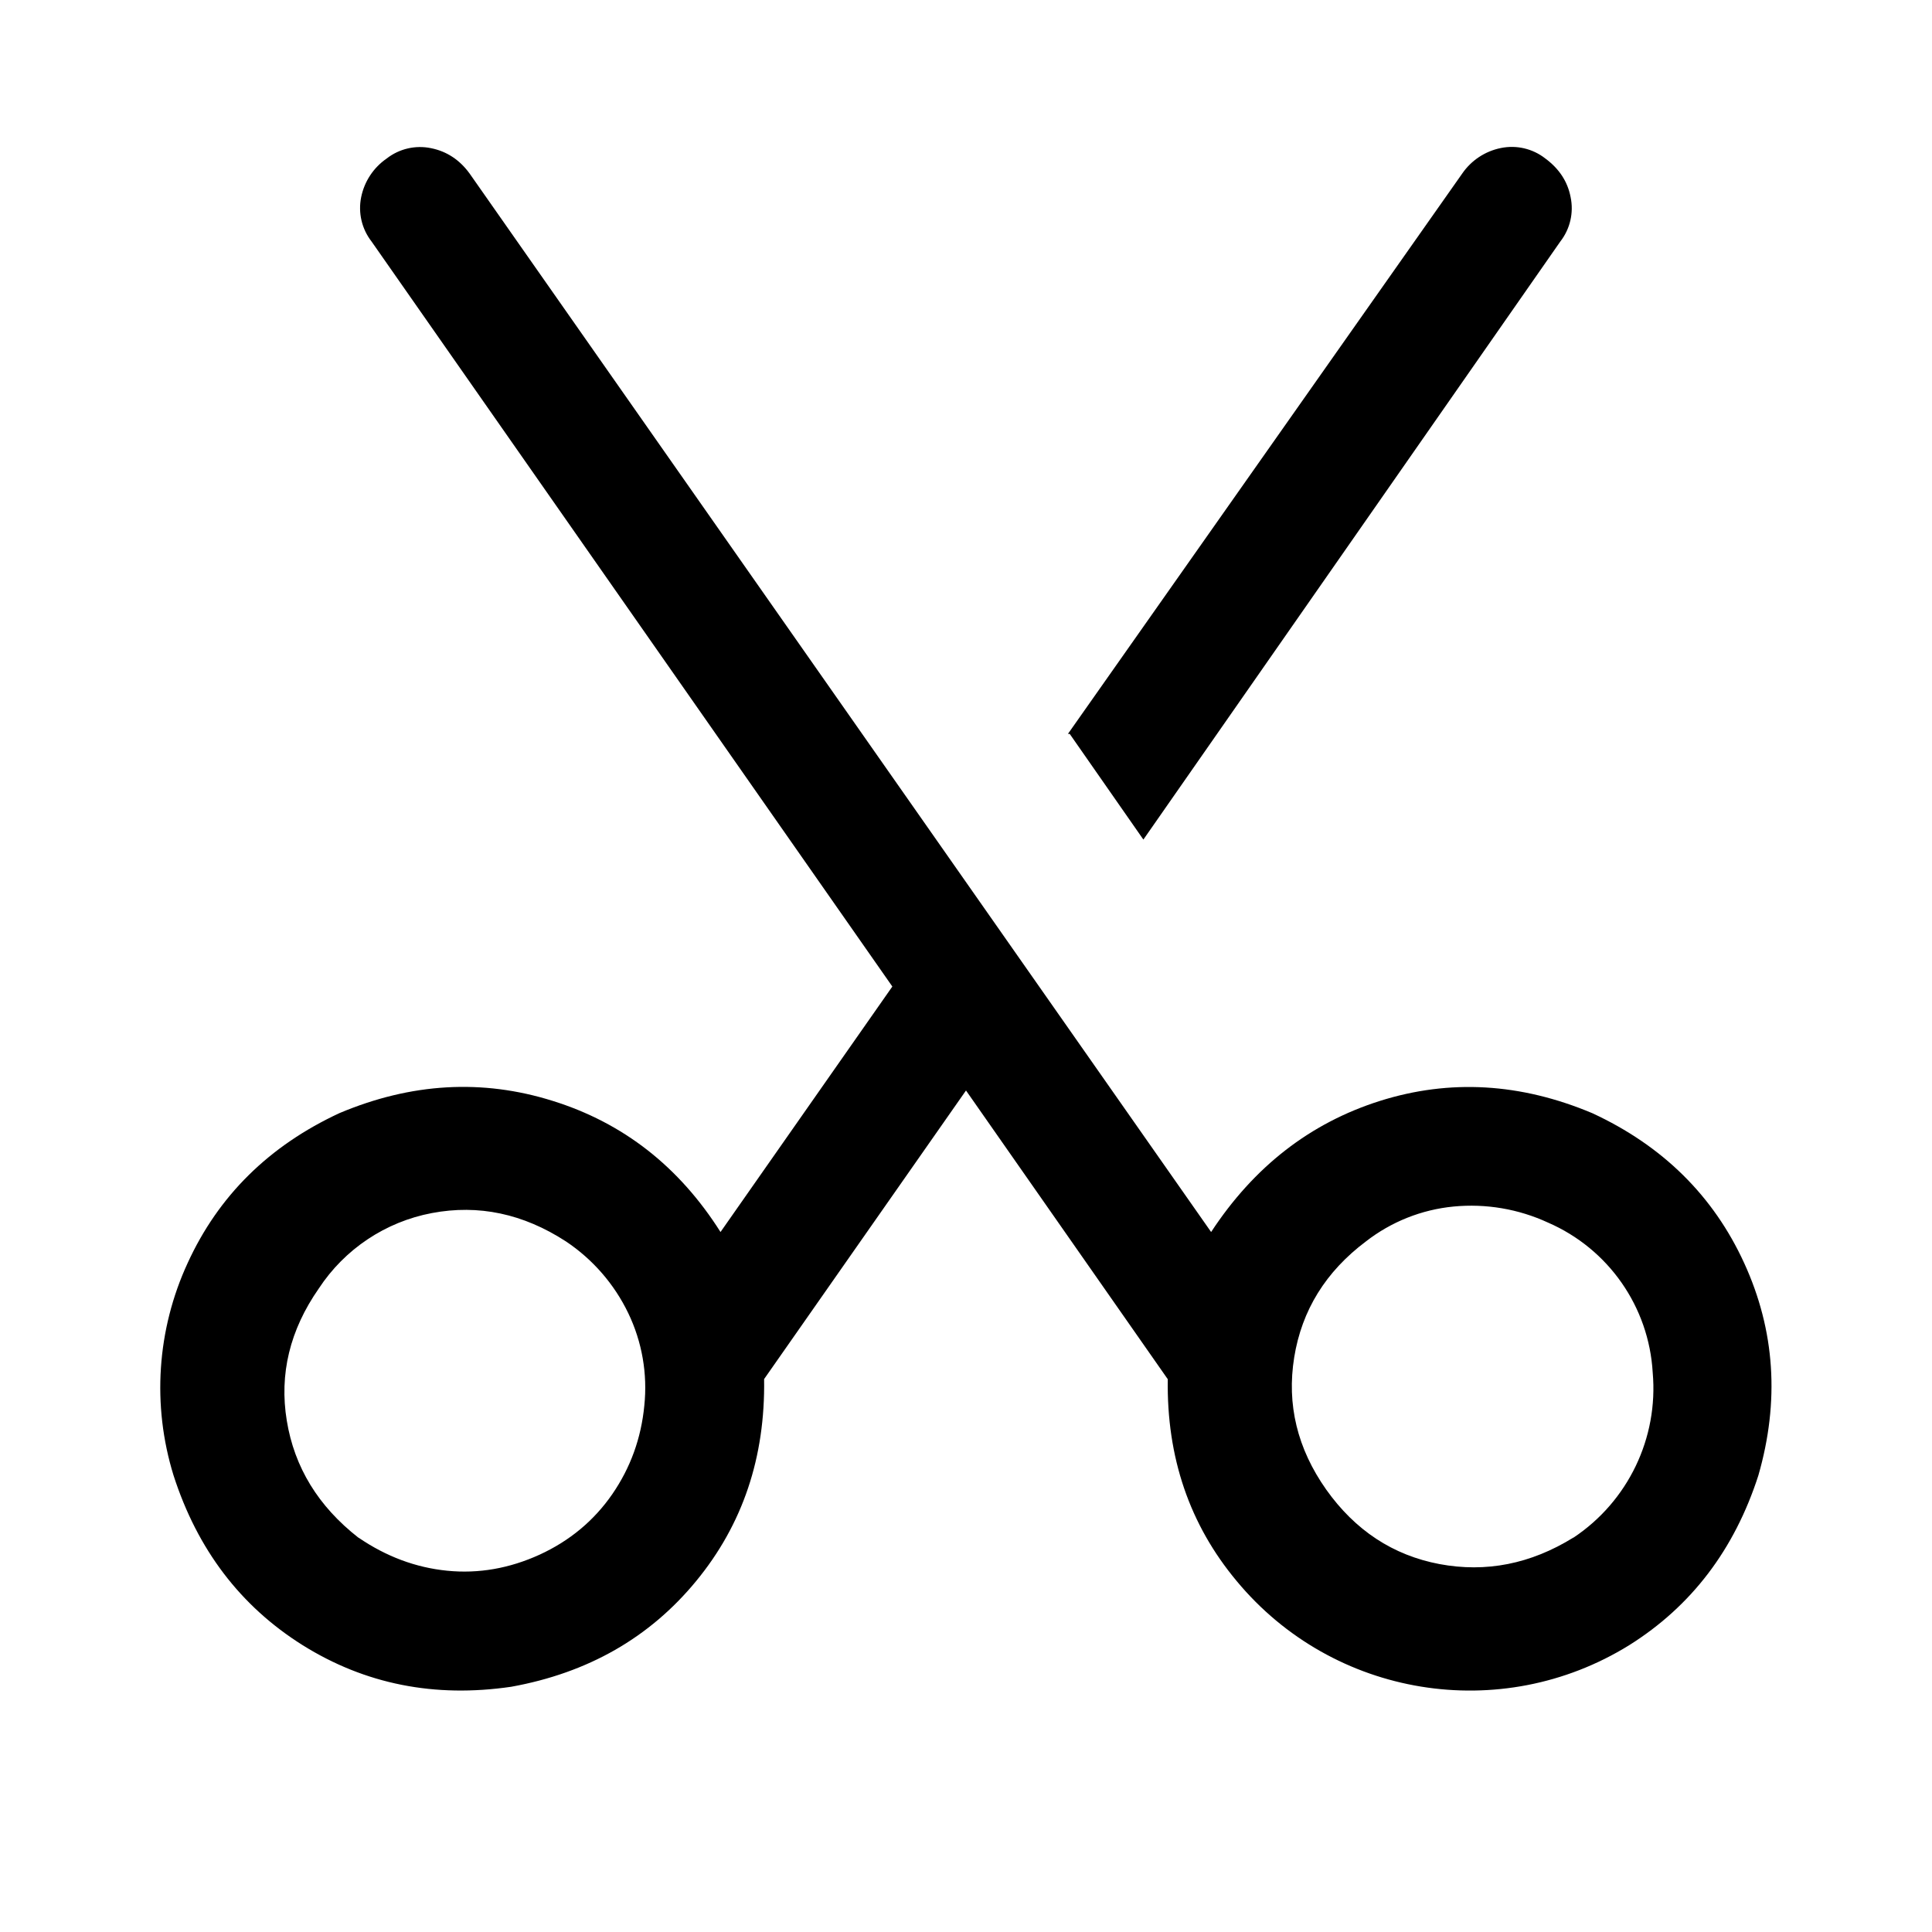
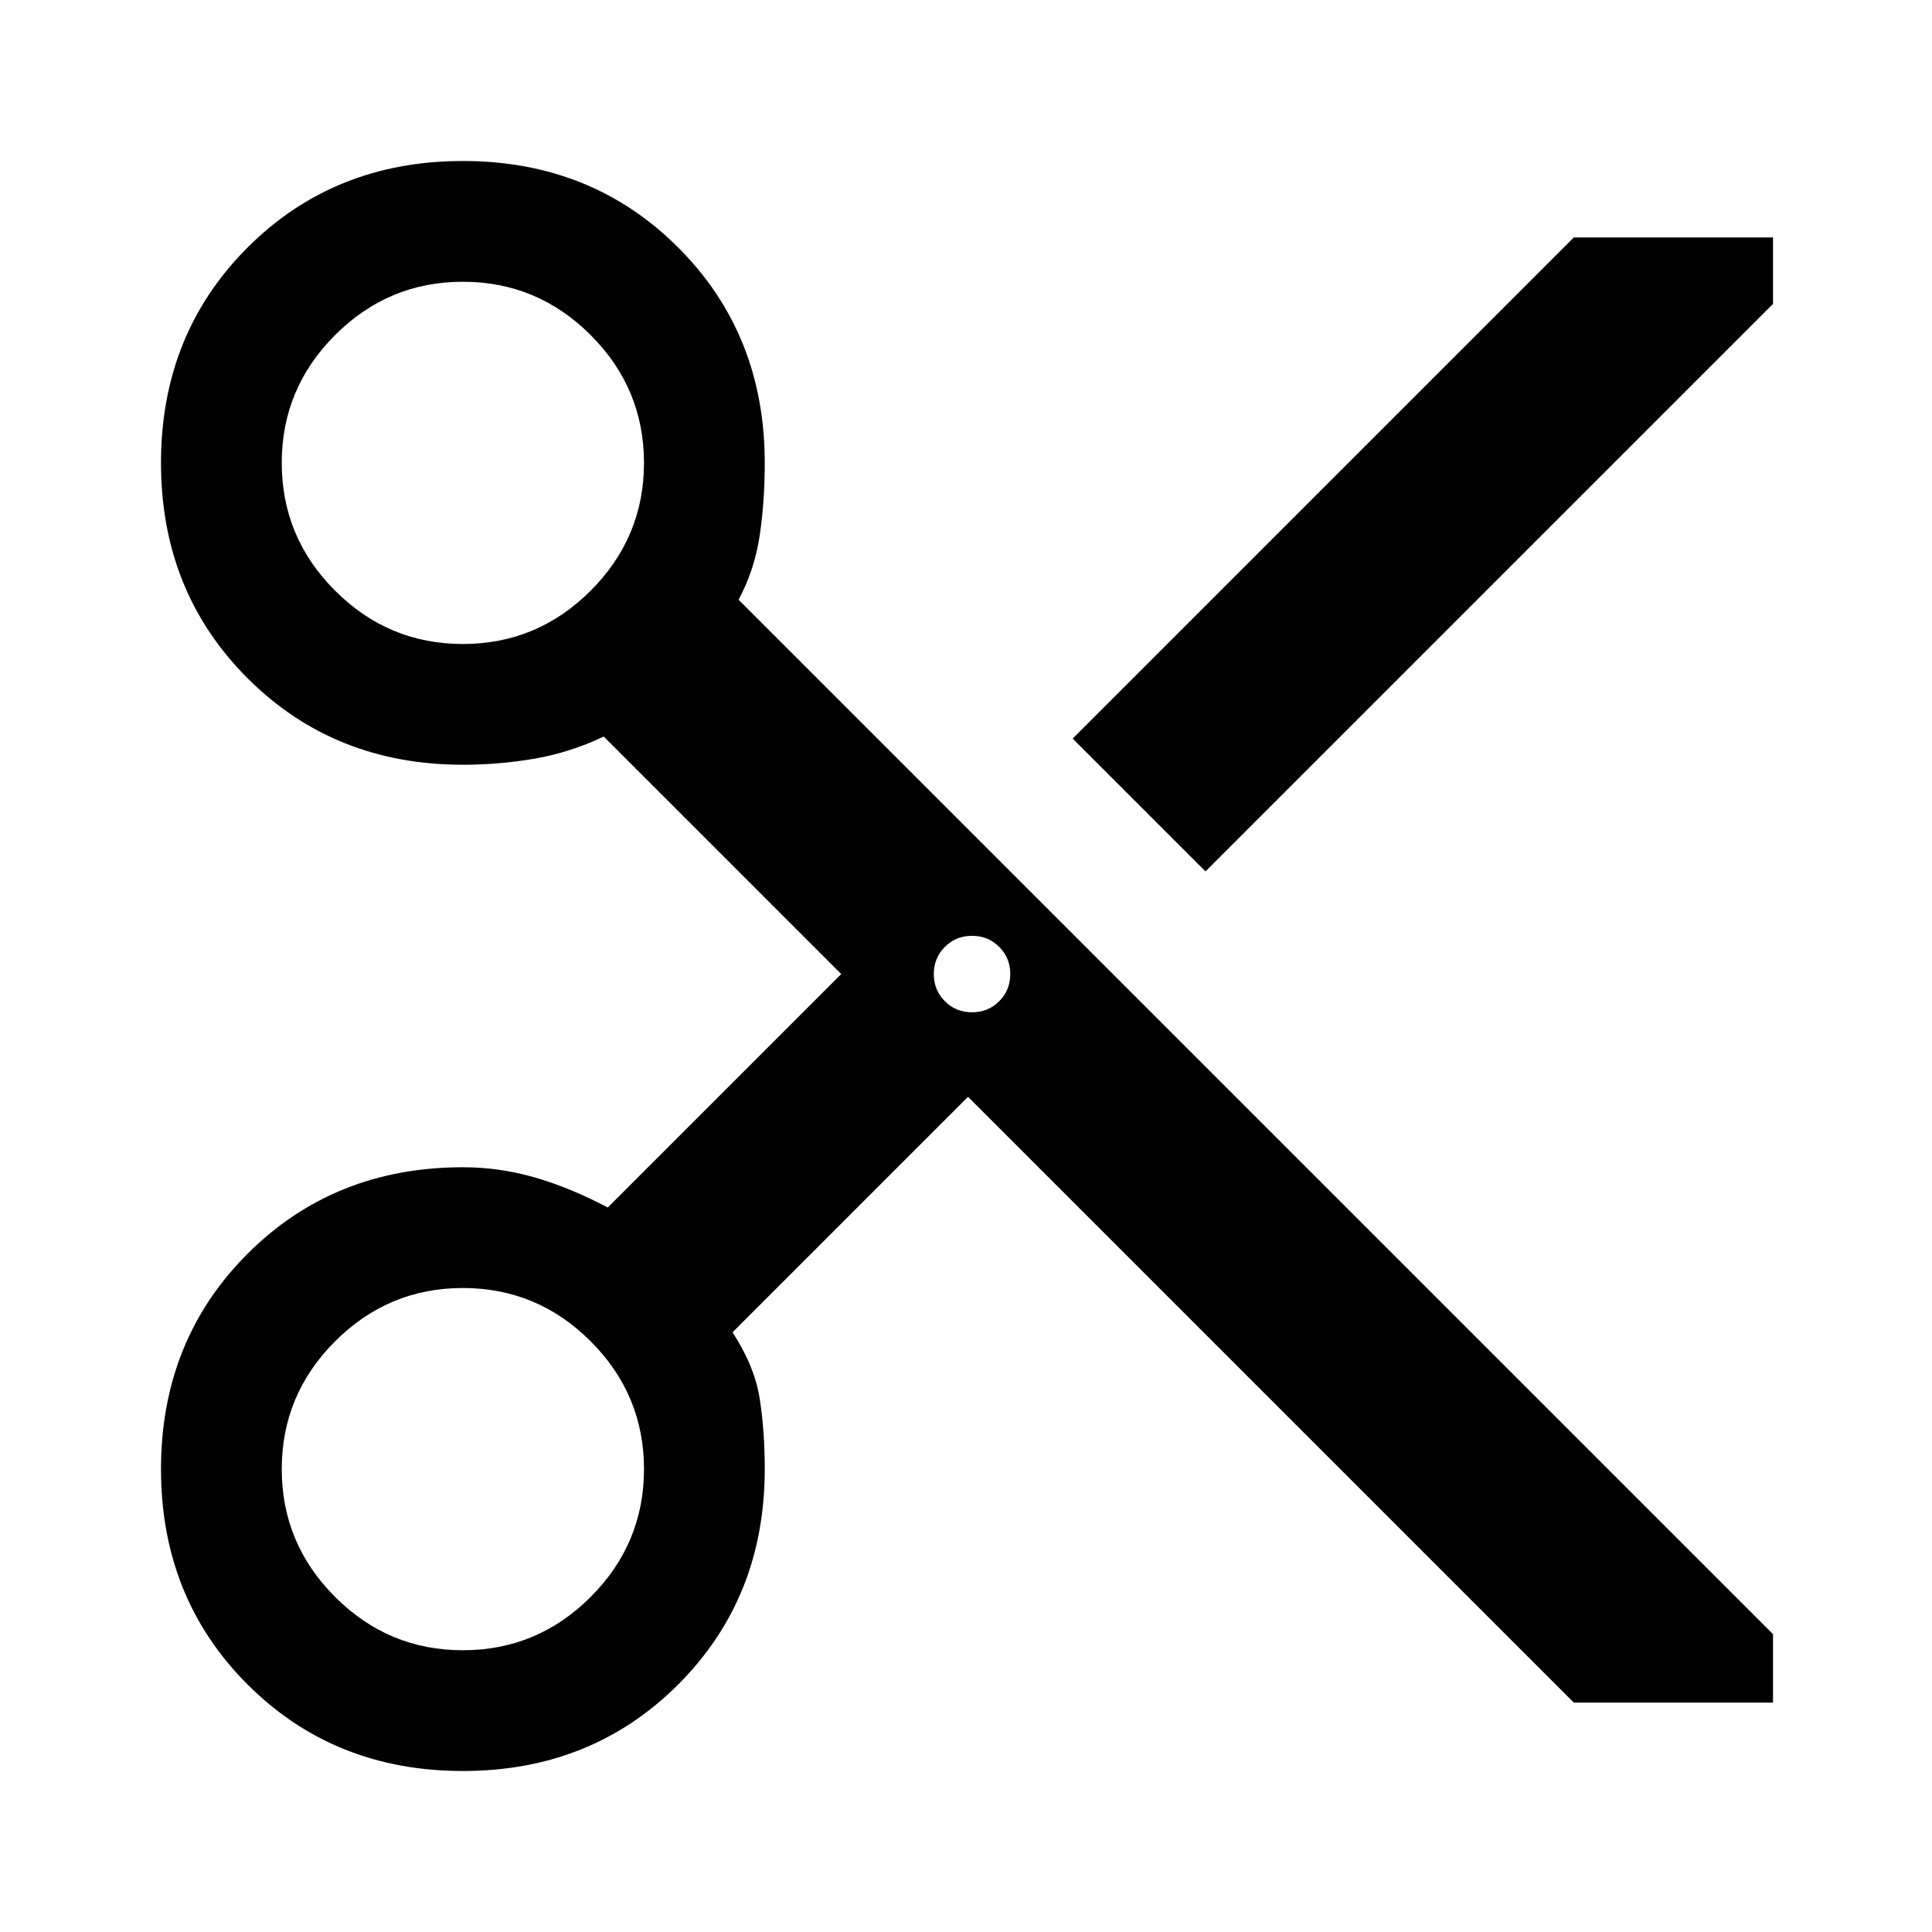
- <svg xmlns="http://www.w3.org/2000/svg" t="1640773158625" class="icon" viewBox="0 0 1024 1024" version="1.1" p-id="3278" width="22" height="22">
-   <defs>
-     <style type="text/css" />
-   </defs>
-   <path d="M512 577.984l-107.008 152.96c0.64 41.408-11.328 77.056-36.032 107.072-24.64 29.952-57.28 48.64-97.984 56-40.64 5.952-77.44-1.344-110.528-22.016-32.96-20.672-55.808-50.688-68.48-90.048a157.44 157.44 0 0 1 7.488-112.512c16.32-35.648 43.136-62.144 80.512-79.488 38.016-16 75.648-18.176 112.96-6.464 37.376 11.648 67.008 34.816 88.96 69.504L472.96 522.88 196.928 128a28.864 28.864 0 0 1-5.504-23.488 32.768 32.768 0 0 1 13.504-20.48 28.736 28.736 0 0 1 23.488-5.504c8.32 1.664 15.168 6.144 20.48 13.44l393.024 561.024c22.72-34.624 52.48-57.792 89.536-69.504 36.992-11.648 74.496-9.472 112.512 6.528 37.312 17.28 64.192 43.84 80.512 79.488 16.32 35.648 18.816 73.152 7.488 112.512-12.672 39.296-35.52 69.312-68.48 89.984a160.512 160.512 0 0 1-208-33.984c-25.024-29.952-37.184-65.664-36.544-107.008L512 577.984z m54.016-188.992l208.96-296.96a32.64 32.64 0 0 1 20.48-13.568 28.8 28.8 0 0 1 23.552 5.504c7.296 5.376 11.84 12.16 13.44 20.48a28.672 28.672 0 0 1-5.44 23.552L606.016 444.992l-39.04-56h-0.96z m-376 425.984c14.72 10.048 30.336 15.872 46.976 17.536 16.64 1.664 33.024-1.216 49.024-8.512 16-7.36 28.8-18.048 38.464-32 9.664-14.016 15.36-29.696 17.024-47.04a91.136 91.136 0 0 0-8.512-48.96 95.488 95.488 0 0 0-33.024-38.016c-22.656-14.72-46.336-19.712-71.04-15.04a92.16 92.16 0 0 0-59.968 40c-15.36 22.016-20.992 45.376-16.96 70.016 4.032 24.704 16.64 45.376 38.016 62.08z m643.968 0a95.04 95.04 0 0 0 41.984-87.488 92.416 92.416 0 0 0-55.488-79.488 97.088 97.088 0 0 0-50.048-8.512 89.728 89.728 0 0 0-46.464 18.496c-21.312 16-33.984 36.48-38.016 61.44-4.032 25.024 1.664 48.384 16.96 70.08 15.36 21.632 35.392 34.816 60.032 39.488 24.64 4.608 48.32 0 71.04-14.08v0.064z" fill="#000000" p-id="3279" />
+ <svg xmlns="http://www.w3.org/2000/svg" height="48" width="48">
+   <path d="M39.1 42.3 24.05 27.25 18.2 33.1q.55.85.675 1.65.125.8.125 1.75 0 3.2-2.15 5.35Q14.7 44 11.5 44q-3.2 0-5.35-2.15Q4 39.7 4 36.5q0-3.2 2.15-5.35Q8.3 29 11.5 29q.9 0 1.775.25.875.25 1.825.75l5.8-5.8-5.9-5.9q-.85.4-1.725.55Q12.4 19 11.5 19q-3.2 0-5.35-2.15Q4 14.7 4 11.5q0-3.2 2.15-5.35Q8.3 4 11.5 4q3.2 0 5.35 2.15Q19 8.3 19 11.5q0 .95-.125 1.8-.125.85-.525 1.6l25.7 25.7v1.7Zm-9.15-20.65-3.3-3.3L39.1 5.9h4.95v1.65ZM11.5 16q1.85 0 3.175-1.325Q16 13.35 16 11.5q0-1.85-1.325-3.175Q13.35 7 11.5 7 9.65 7 8.325 8.325 7 9.65 7 11.5q0 1.85 1.325 3.175Q9.65 16 11.5 16Zm12.65 9.15q.4 0 .675-.275t.275-.675q0-.4-.275-.675t-.675-.275q-.4 0-.675.275t-.275.675q0 .4.275.675t.675.275ZM11.5 41q1.85 0 3.175-1.325Q16 38.35 16 36.5q0-1.85-1.325-3.175Q13.35 32 11.5 32q-1.85 0-3.175 1.325Q7 34.65 7 36.5q0 1.85 1.325 3.175Q9.65 41 11.5 41Z" />
</svg>
